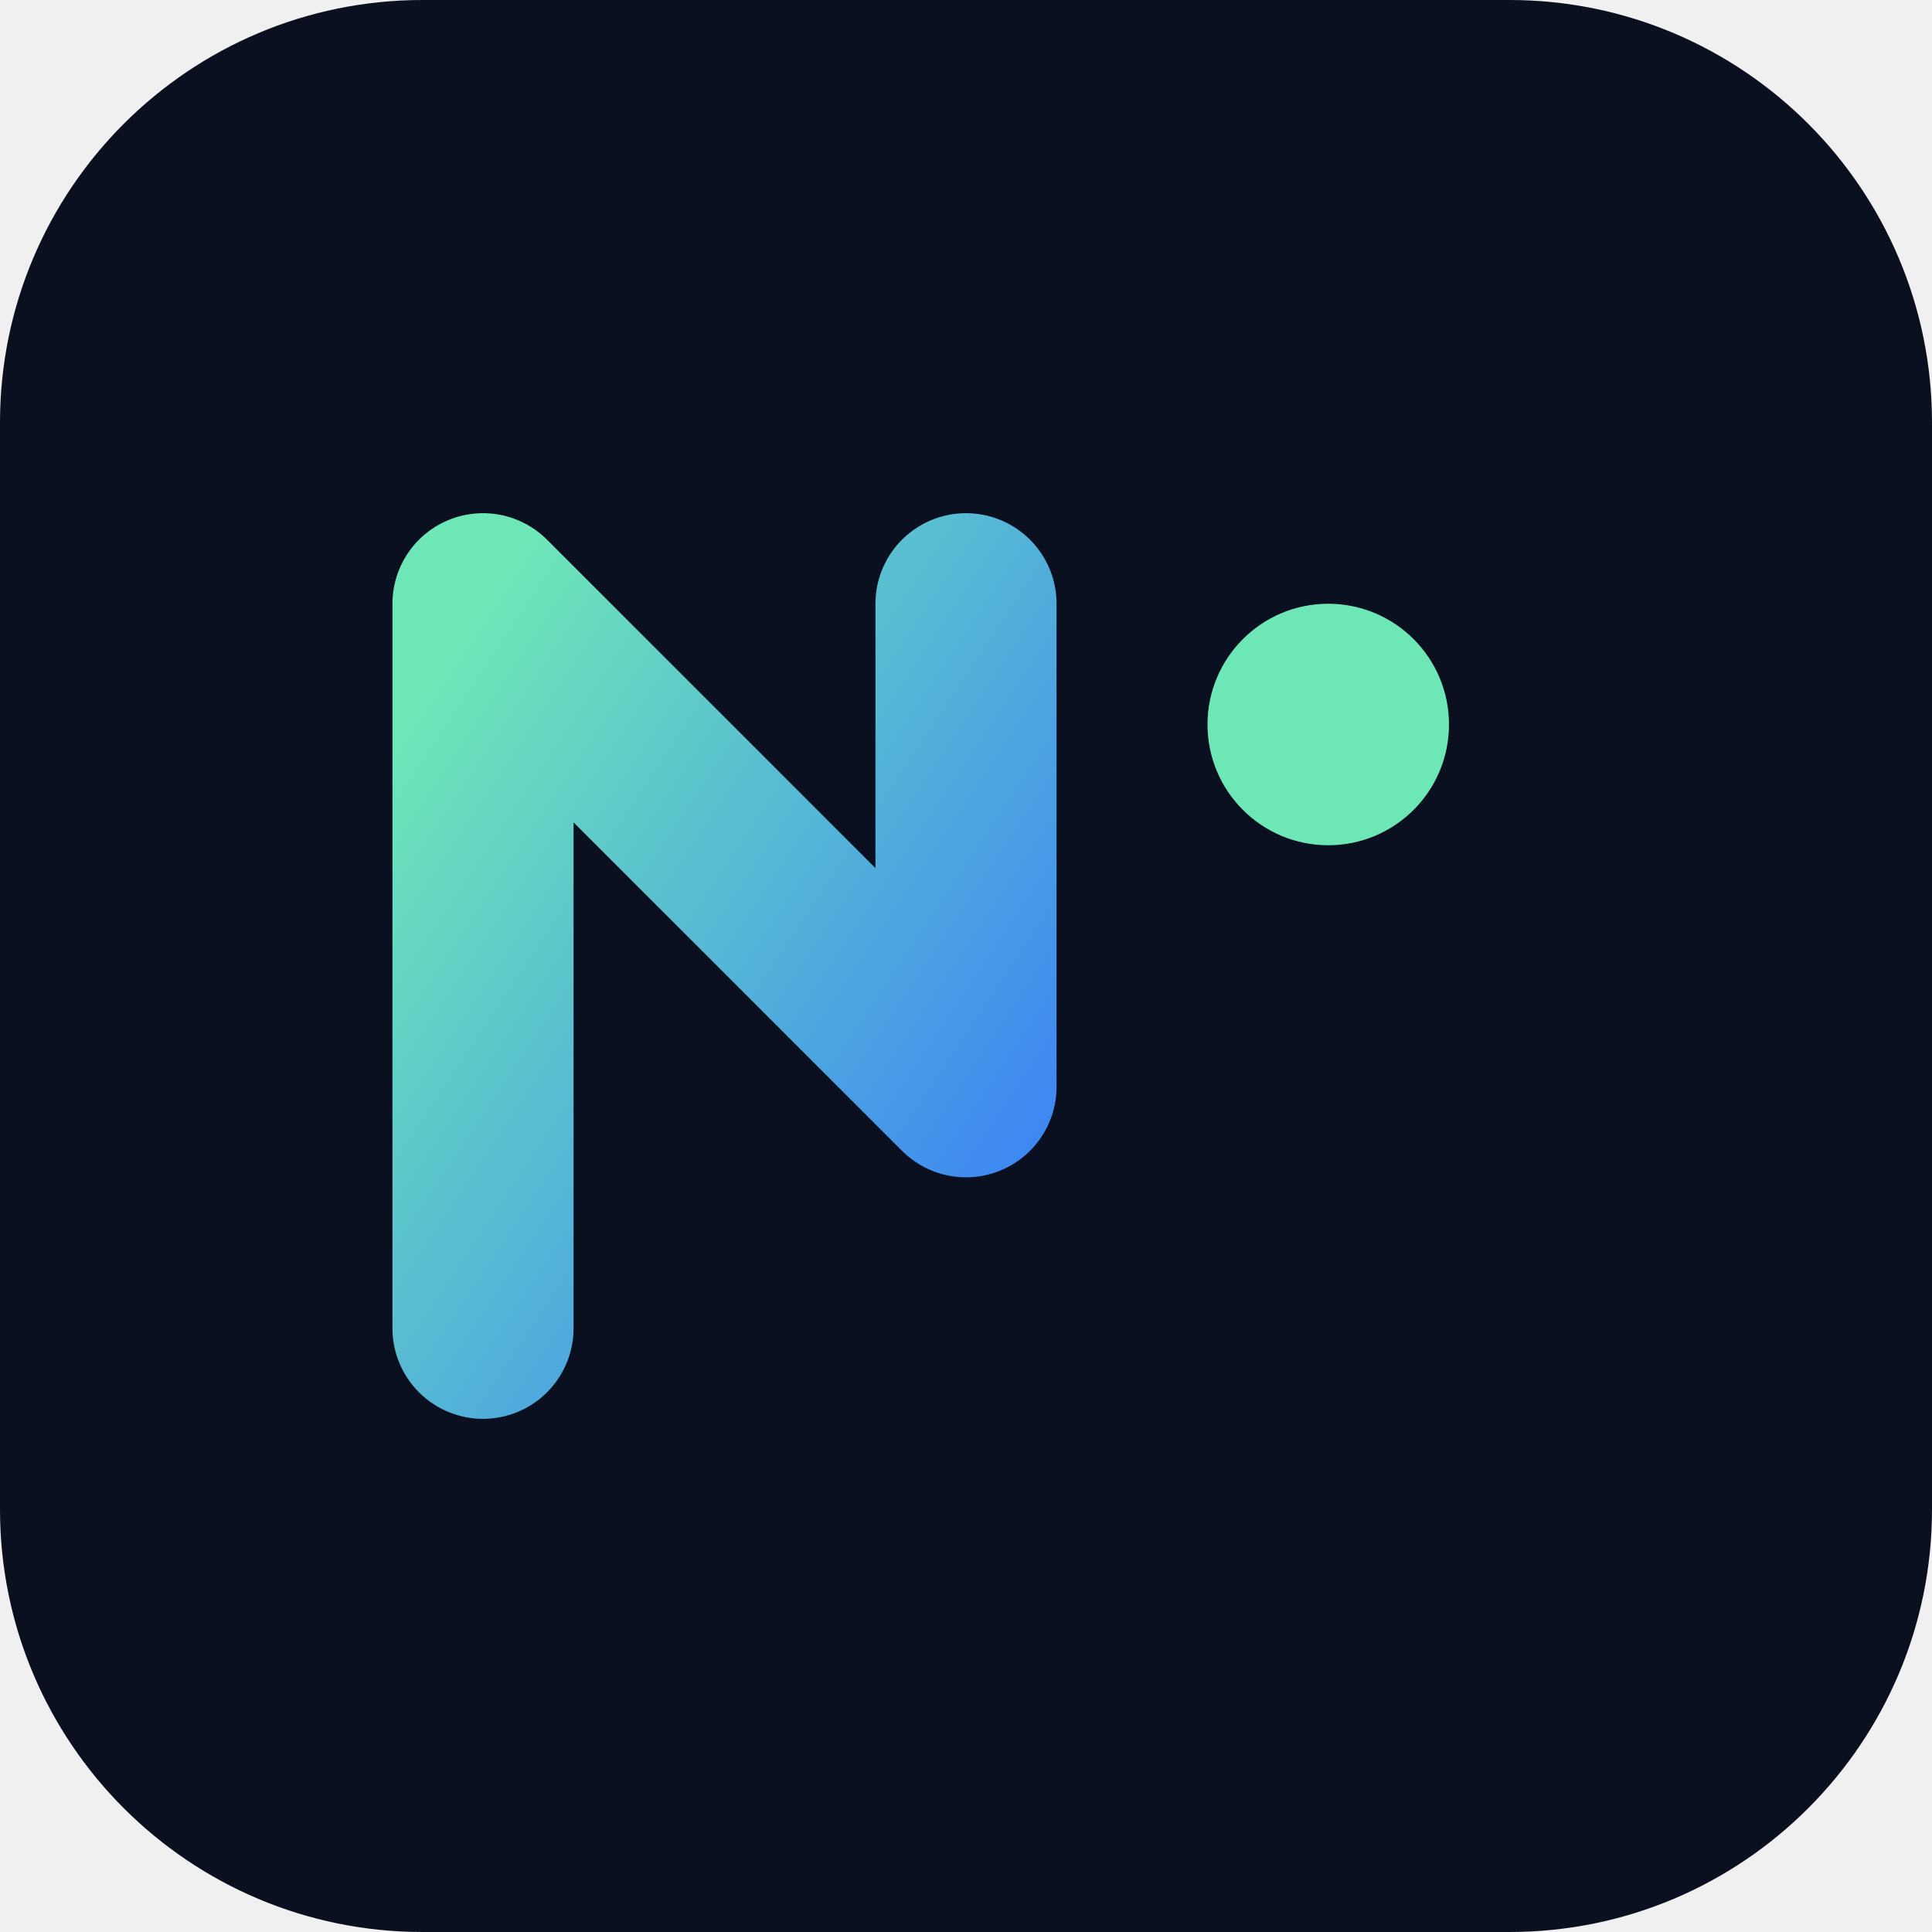
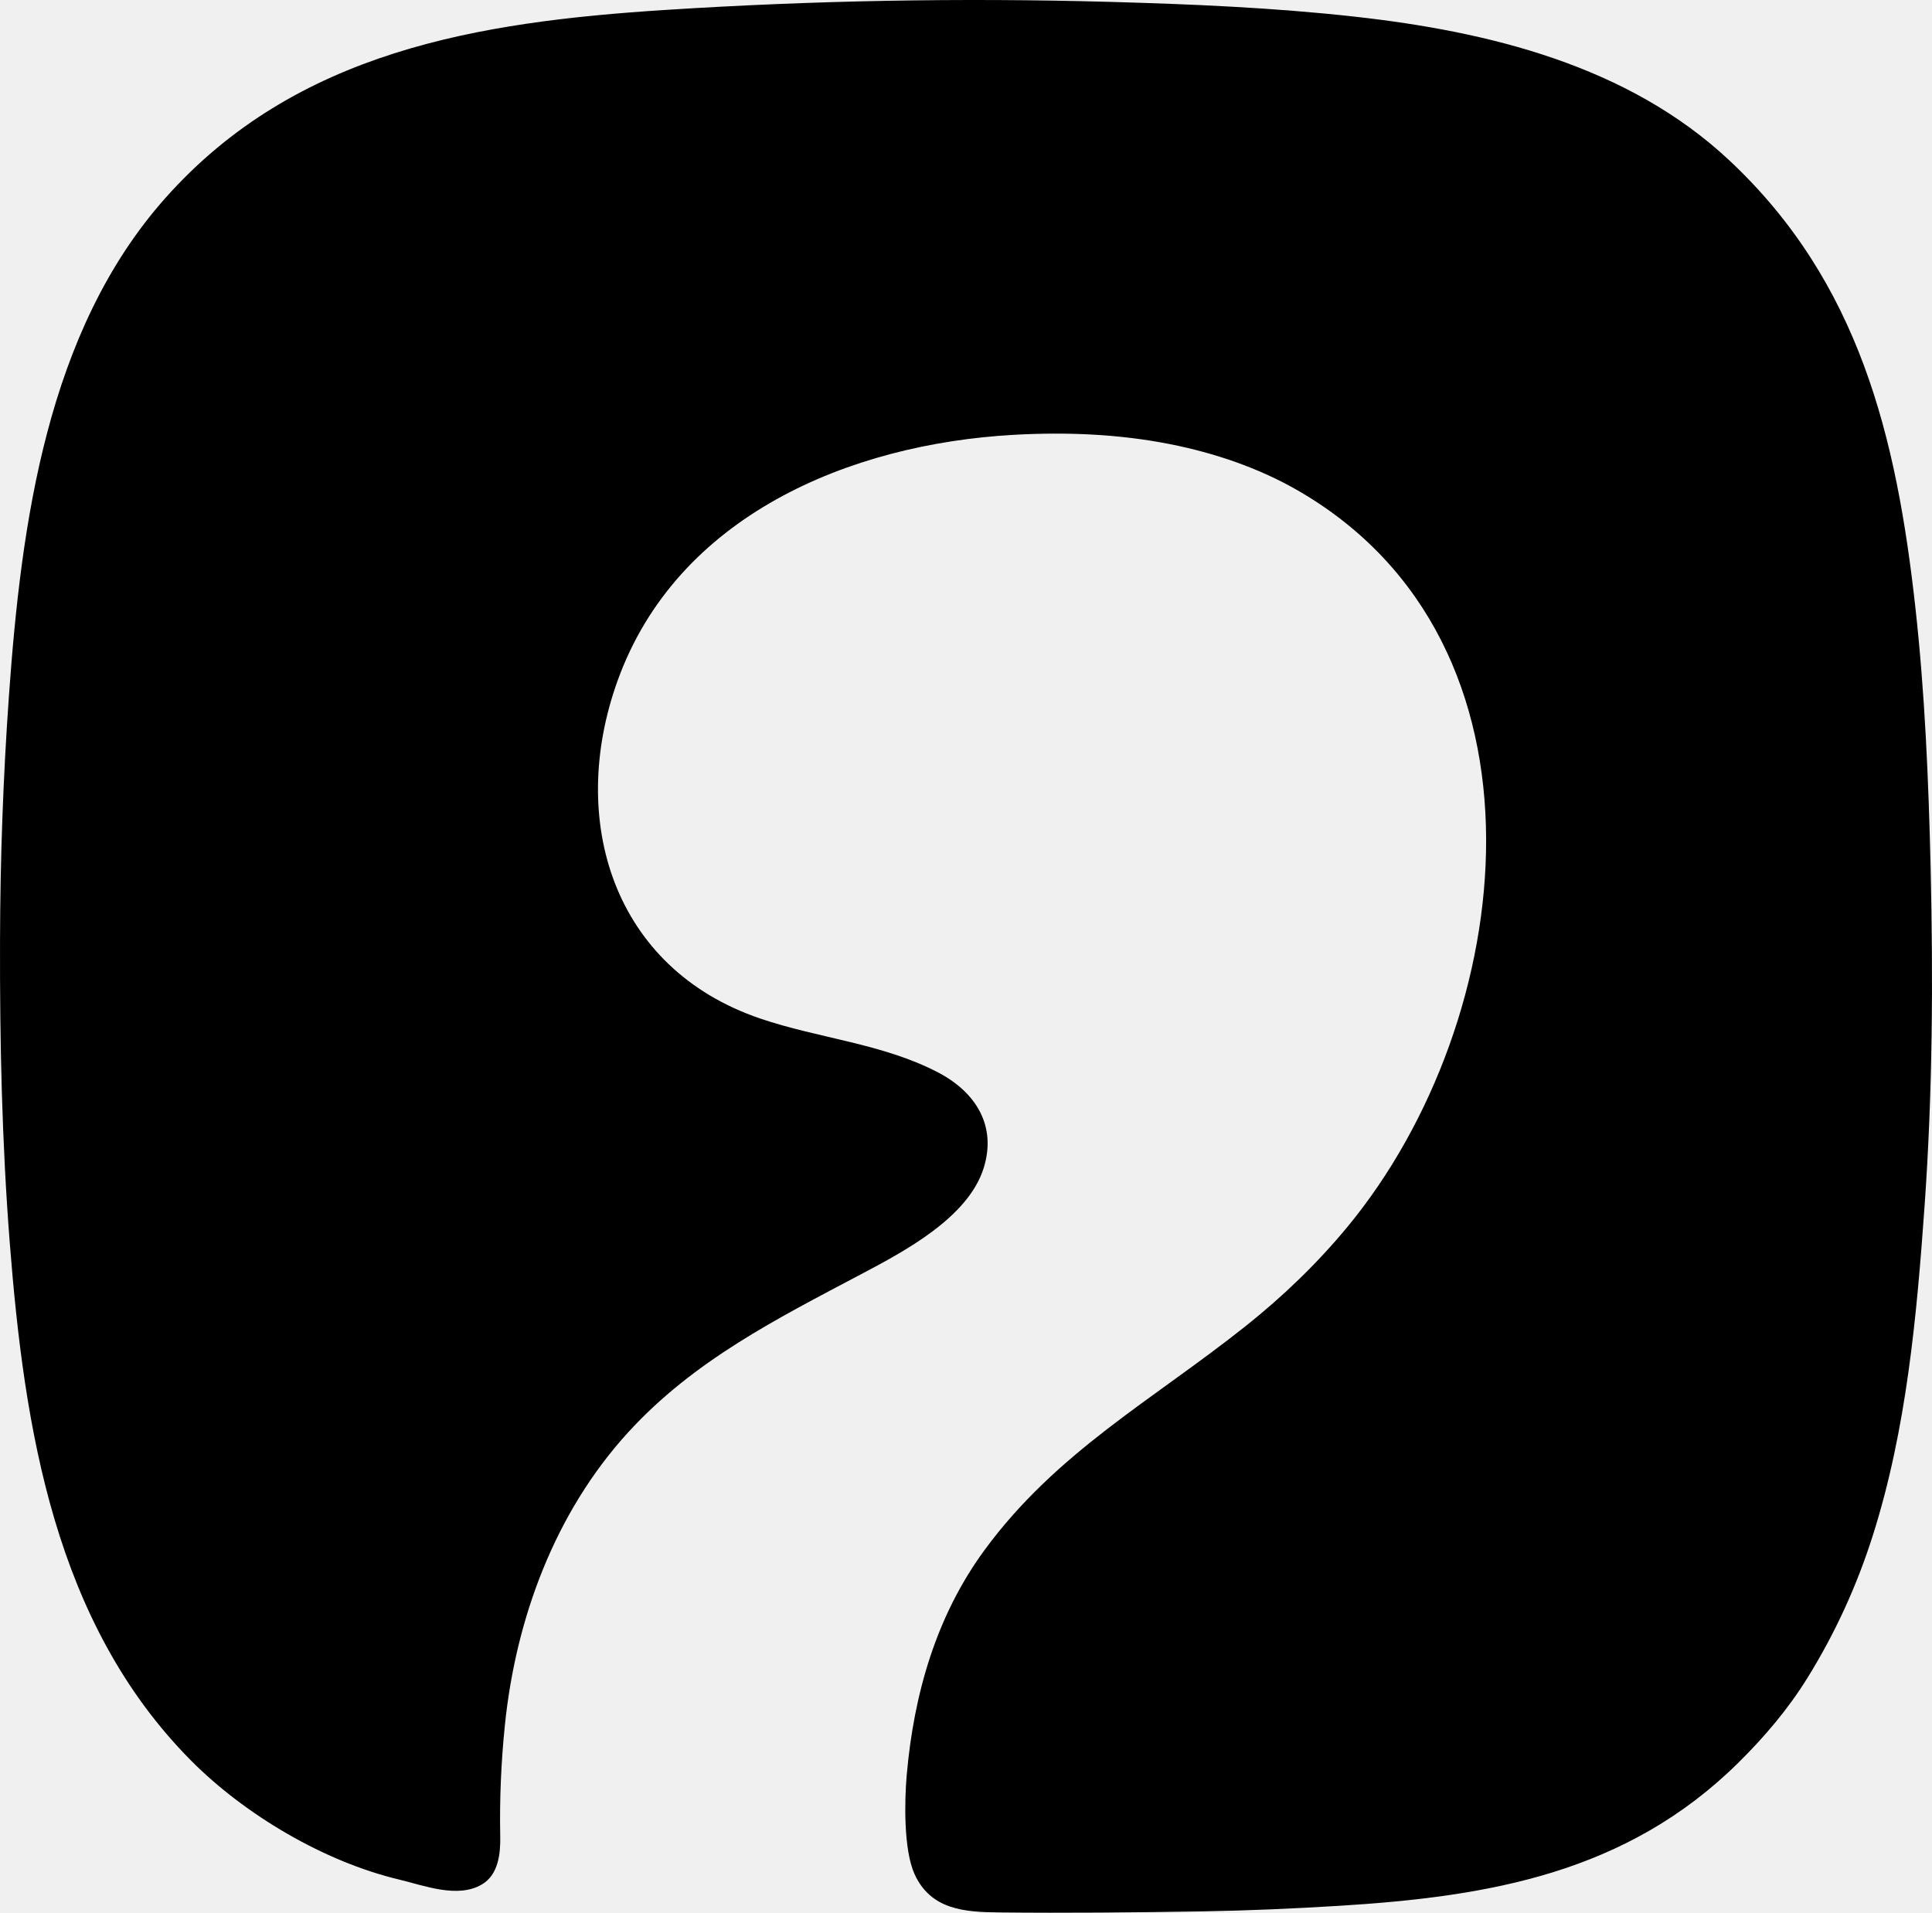
- <svg xmlns="http://www.w3.org/2000/svg" viewBox="0 0 64 64">
-   <defs>
-     <linearGradient id="g" x1="0" y1="0" x2="1" y2="1">
-       <stop offset="0" stop-color="#6ee7b7" />
-       <stop offset="1" stop-color="#3b82f6" />
-     </linearGradient>
-   </defs>
-   <rect width="64" height="64" rx="14" fill="#0b1020" />
-   <path d="M16 44V20l16 16V20" fill="none" stroke="url(#g)" stroke-width="6" stroke-linecap="round" stroke-linejoin="round" />
-   <circle cx="44" cy="24" r="4" fill="#6ee7b7" />
+ <svg xmlns="http://www.w3.org/2000/svg" width="294.507" height="291.638" viewBox="0 0 294.507 291.638">
+   <style>@media (prefers-color-scheme: dark) { path { fill: #fff; } }</style>
+   <g id="Selection">
+     <g>
+       <path d="M0.003 143.541 C0.034 131.049 0.475 118.531 1.364 106.071 C3.23 79.942 7.097 50.561 25.206 30.195 C45.144 7.772 72.924 3.345 101.36 1.519 C123.895 0.071 146.501 -0.344 169.076 0.284 C181.588 0.632 194.043 1.154 206.49 2.537 C226.92 4.806 248.139 9.972 263.587 24.428 C283.429 42.998 289.107 66.656 291.984 92.719 C293.431 105.825 293.981 118.962 294.293 132.138 C294.7 149.342 294.596 166.697 293.376 183.87 C292.176 200.744 290.627 217.923 285.481 234.132 C283.047 241.799 279.735 249.04 275.495 255.876 C272.547 260.63 268.906 264.905 264.932 268.822 C247.918 285.598 226.975 289.184 204.092 290.587 C197.105 291.016 190.111 291.319 183.11 291.435 C172.857 291.605 162.614 291.699 152.36 291.594 C147.097 291.54 141.891 291.229 139.404 285.733 C137.745 282.068 137.863 274.689 138.217 270.649 C139.293 258.364 142.676 246.454 150.051 236.38 C161.027 221.388 175.743 213.452 189.887 202.189 C195.569 197.664 200.799 192.636 205.425 187.031 C231.488 155.45 238.206 98.029 197.802 74.763 C191.846 71.333 185.108 69.059 178.381 67.726 C170.524 66.169 162.471 65.851 154.492 66.301 C129.513 67.71 103.15 78.629 94.106 103.891 C86.547 125.009 93.401 147.631 115.856 155.289 C124.798 158.338 134.622 159.113 143.05 163.545 C148.752 166.543 151.96 171.664 149.947 178.097 C147.58 185.658 137.86 190.793 131.303 194.261 C118.399 201.087 105.757 207.438 95.747 218.401 C84.609 230.6 78.631 246.744 76.964 263.024 C76.387 268.662 76.142 274.332 76.254 279.997 C76.306 282.616 75.976 285.828 73.482 287.31 C69.774 289.515 64.68 287.495 60.85 286.584 C49.448 283.875 37.318 276.705 29.098 268.413 C8.29 247.421 3.7 217.751 1.489 189.508 C0.293 174.228 -0.035 158.865 0.003 143.541 Z" fill="#000000" />
+     </g>
+   </g>
</svg>
